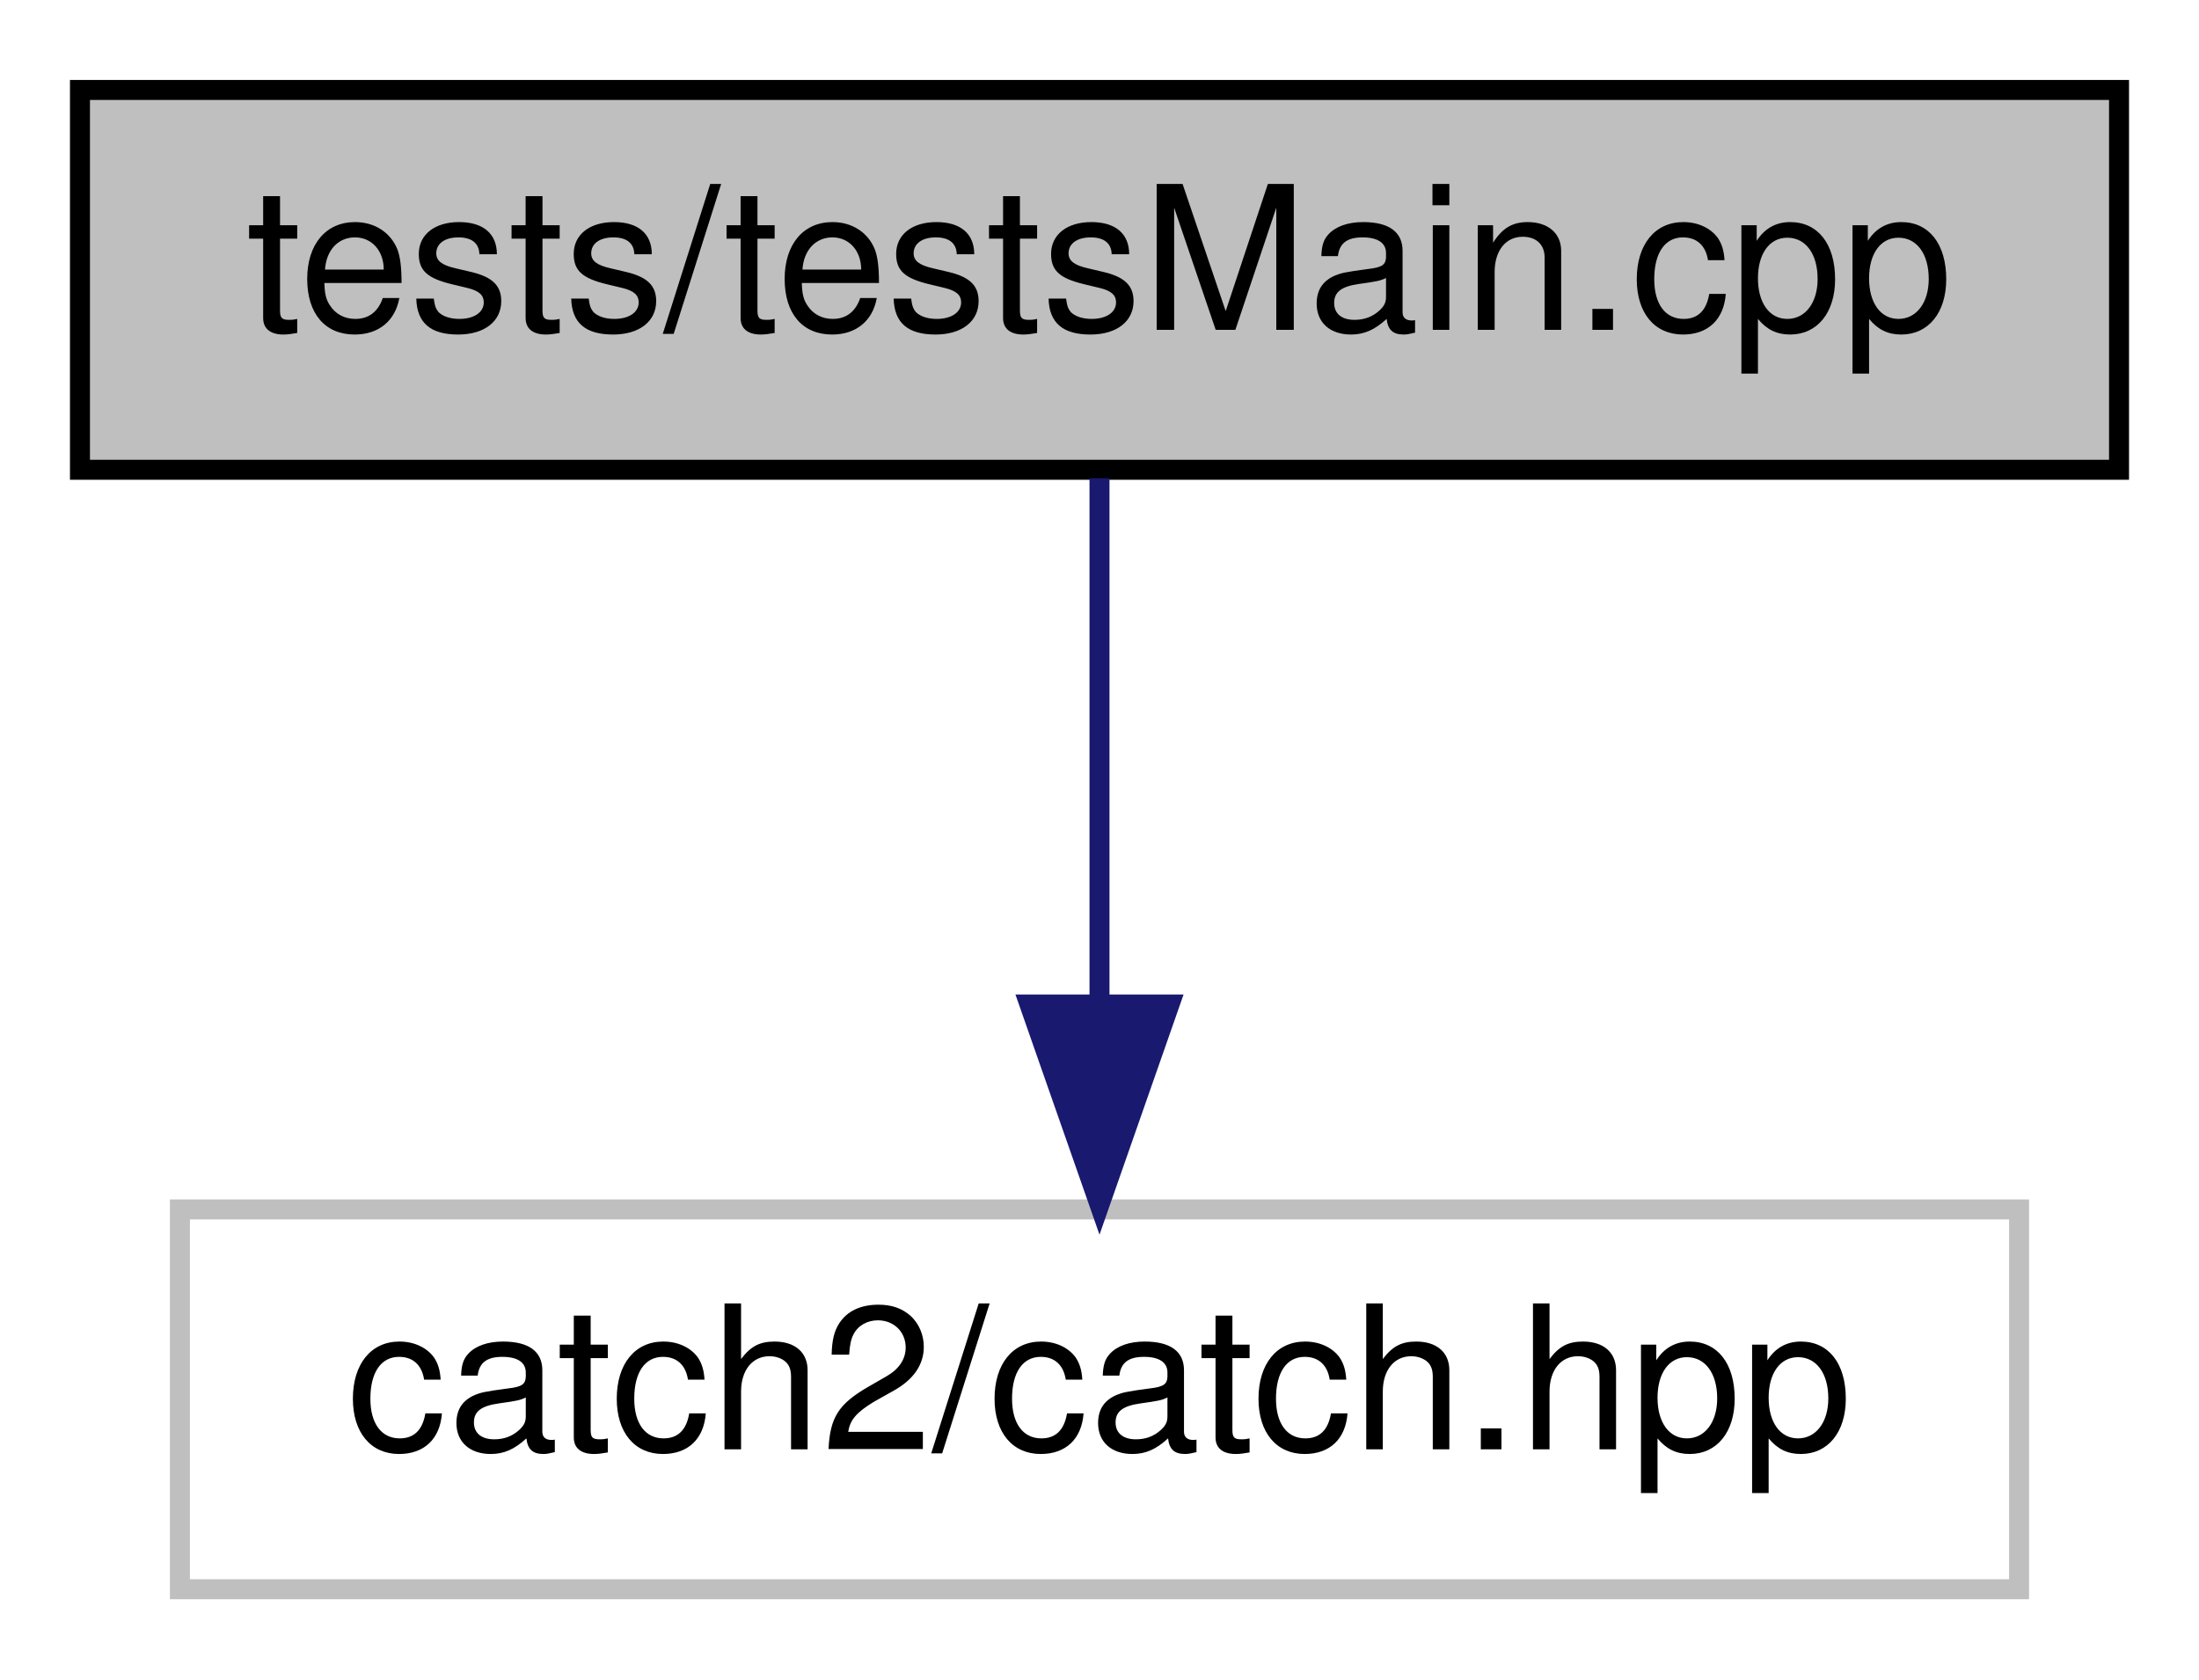
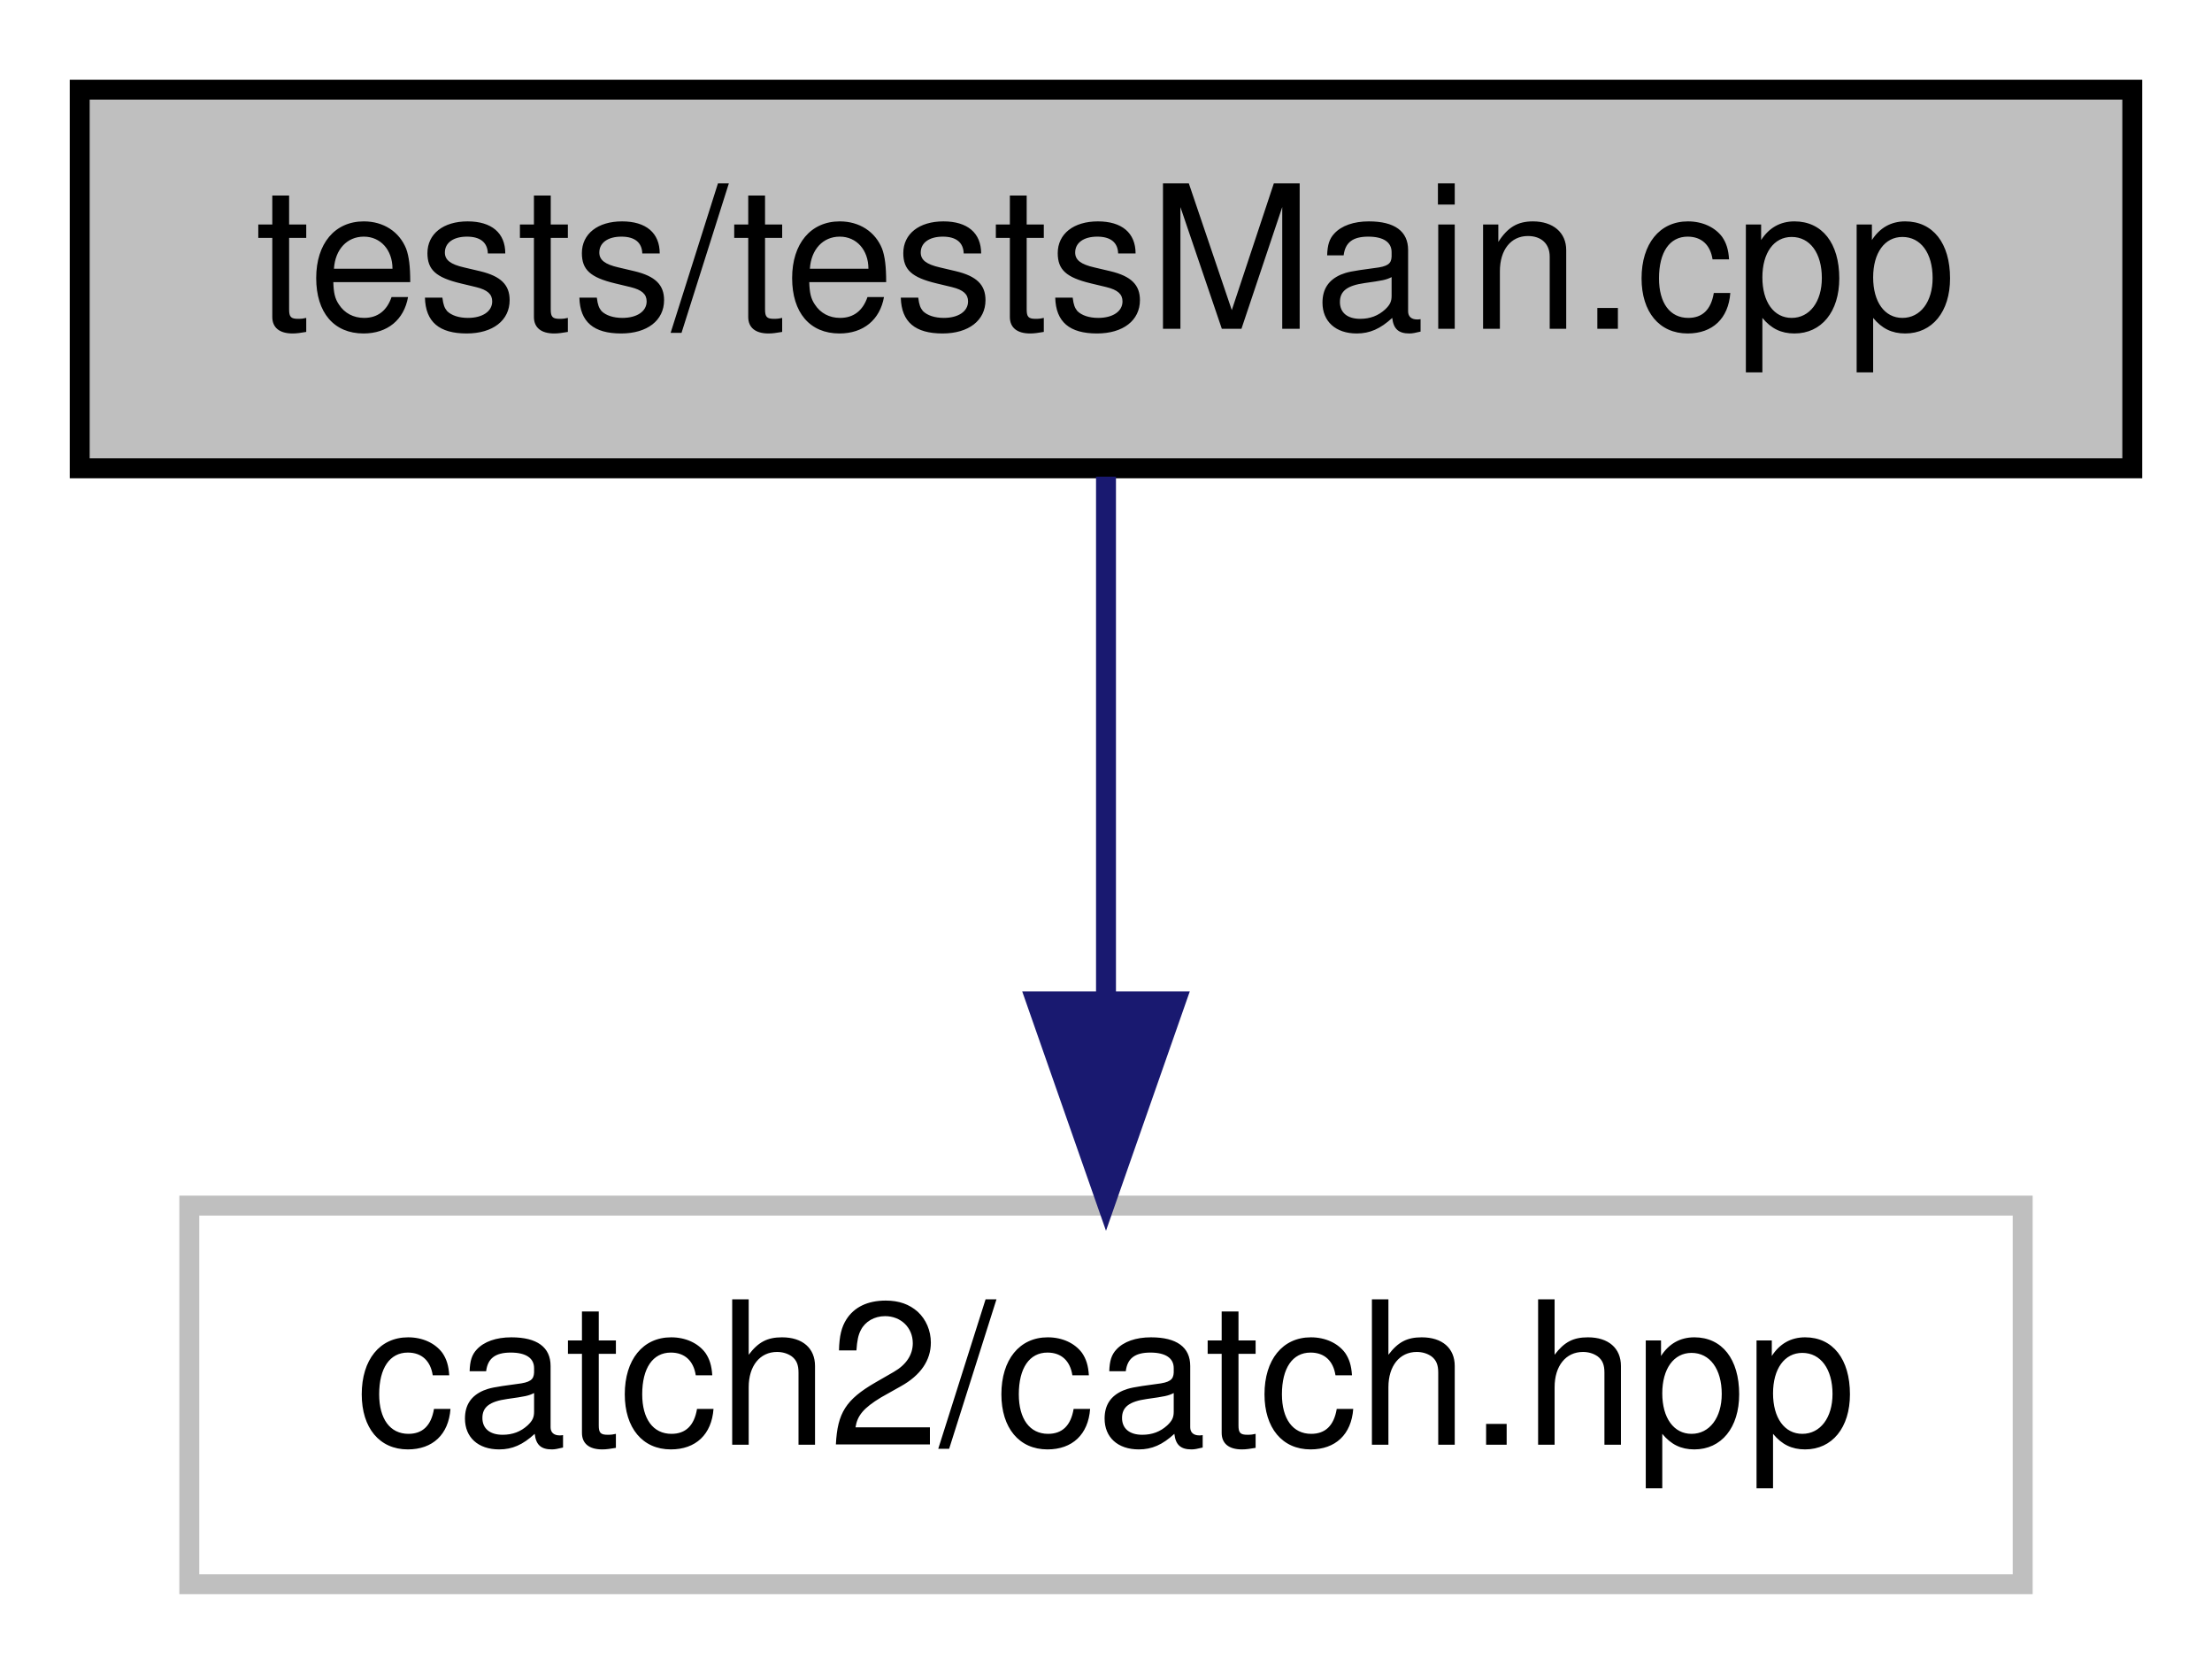
- <svg xmlns="http://www.w3.org/2000/svg" xmlns:xlink="http://www.w3.org/1999/xlink" width="110pt" height="84pt" viewBox="0.00 0.00 110.00 84.00">
+ <svg xmlns="http://www.w3.org/2000/svg" xmlns:xlink="http://www.w3.org/1999/xlink" width="111pt" height="84pt" viewBox="0.00 0.00 111.00 84.00">
  <g id="graph0" class="graph" transform="scale(1 1) rotate(0) translate(4 80)">
    <g id="node1" class="node">
      <g id="a_node1">
        <a xlink:title=" ">
-           <polygon fill="#bfbfbf" stroke="black" points="0,-56.5 0,-75.5 102,-75.5 102,-56.5 0,-56.5" />
-           <text text-anchor="middle" x="51" y="-63.5" font-family="Helvetica,sans-Serif" font-size="10.00">tests/testsMain.cpp</text>
+           <polygon fill="#bfbfbf" stroke="black" points="0,-56.5 0,-75.5 103,-75.5 103,-56.5 0,-56.5" />
+           <text text-anchor="middle" x="51.5" y="-63.5" font-family="Helvetica,sans-Serif" font-size="10.00">tests/testsMain.cpp</text>
        </a>
      </g>
    </g>
    <g id="node2" class="node">
      <g id="a_node2">
        <a xlink:title=" ">
-           <polygon fill="none" stroke="#bfbfbf" points="5,-0.5 5,-19.5 97,-19.5 97,-0.5 5,-0.5" />
-           <text text-anchor="middle" x="51" y="-7.5" font-family="Helvetica,sans-Serif" font-size="10.00">catch2/catch.hpp</text>
+           <polygon fill="none" stroke="#bfbfbf" points="5.5,-0.5 5.5,-19.5 97.5,-19.5 97.5,-0.5 5.5,-0.5" />
+           <text text-anchor="middle" x="51.5" y="-7.5" font-family="Helvetica,sans-Serif" font-size="10.00">catch2/catch.hpp</text>
        </a>
      </g>
    </g>
    <g id="edge1" class="edge">
-       <path fill="none" stroke="midnightblue" d="M51,-56.08C51,-49.01 51,-38.86 51,-29.99" />
-       <polygon fill="midnightblue" stroke="midnightblue" points="54.5,-29.75 51,-19.75 47.5,-29.75 54.5,-29.75" />
+       <path fill="none" stroke="midnightblue" d="M51.5,-56.08C51.5,-49.01 51.5,-38.86 51.5,-29.99" />
+       <polygon fill="midnightblue" stroke="midnightblue" points="55,-29.75 51.5,-19.75 48,-29.75 55,-29.75" />
    </g>
  </g>
</svg>
